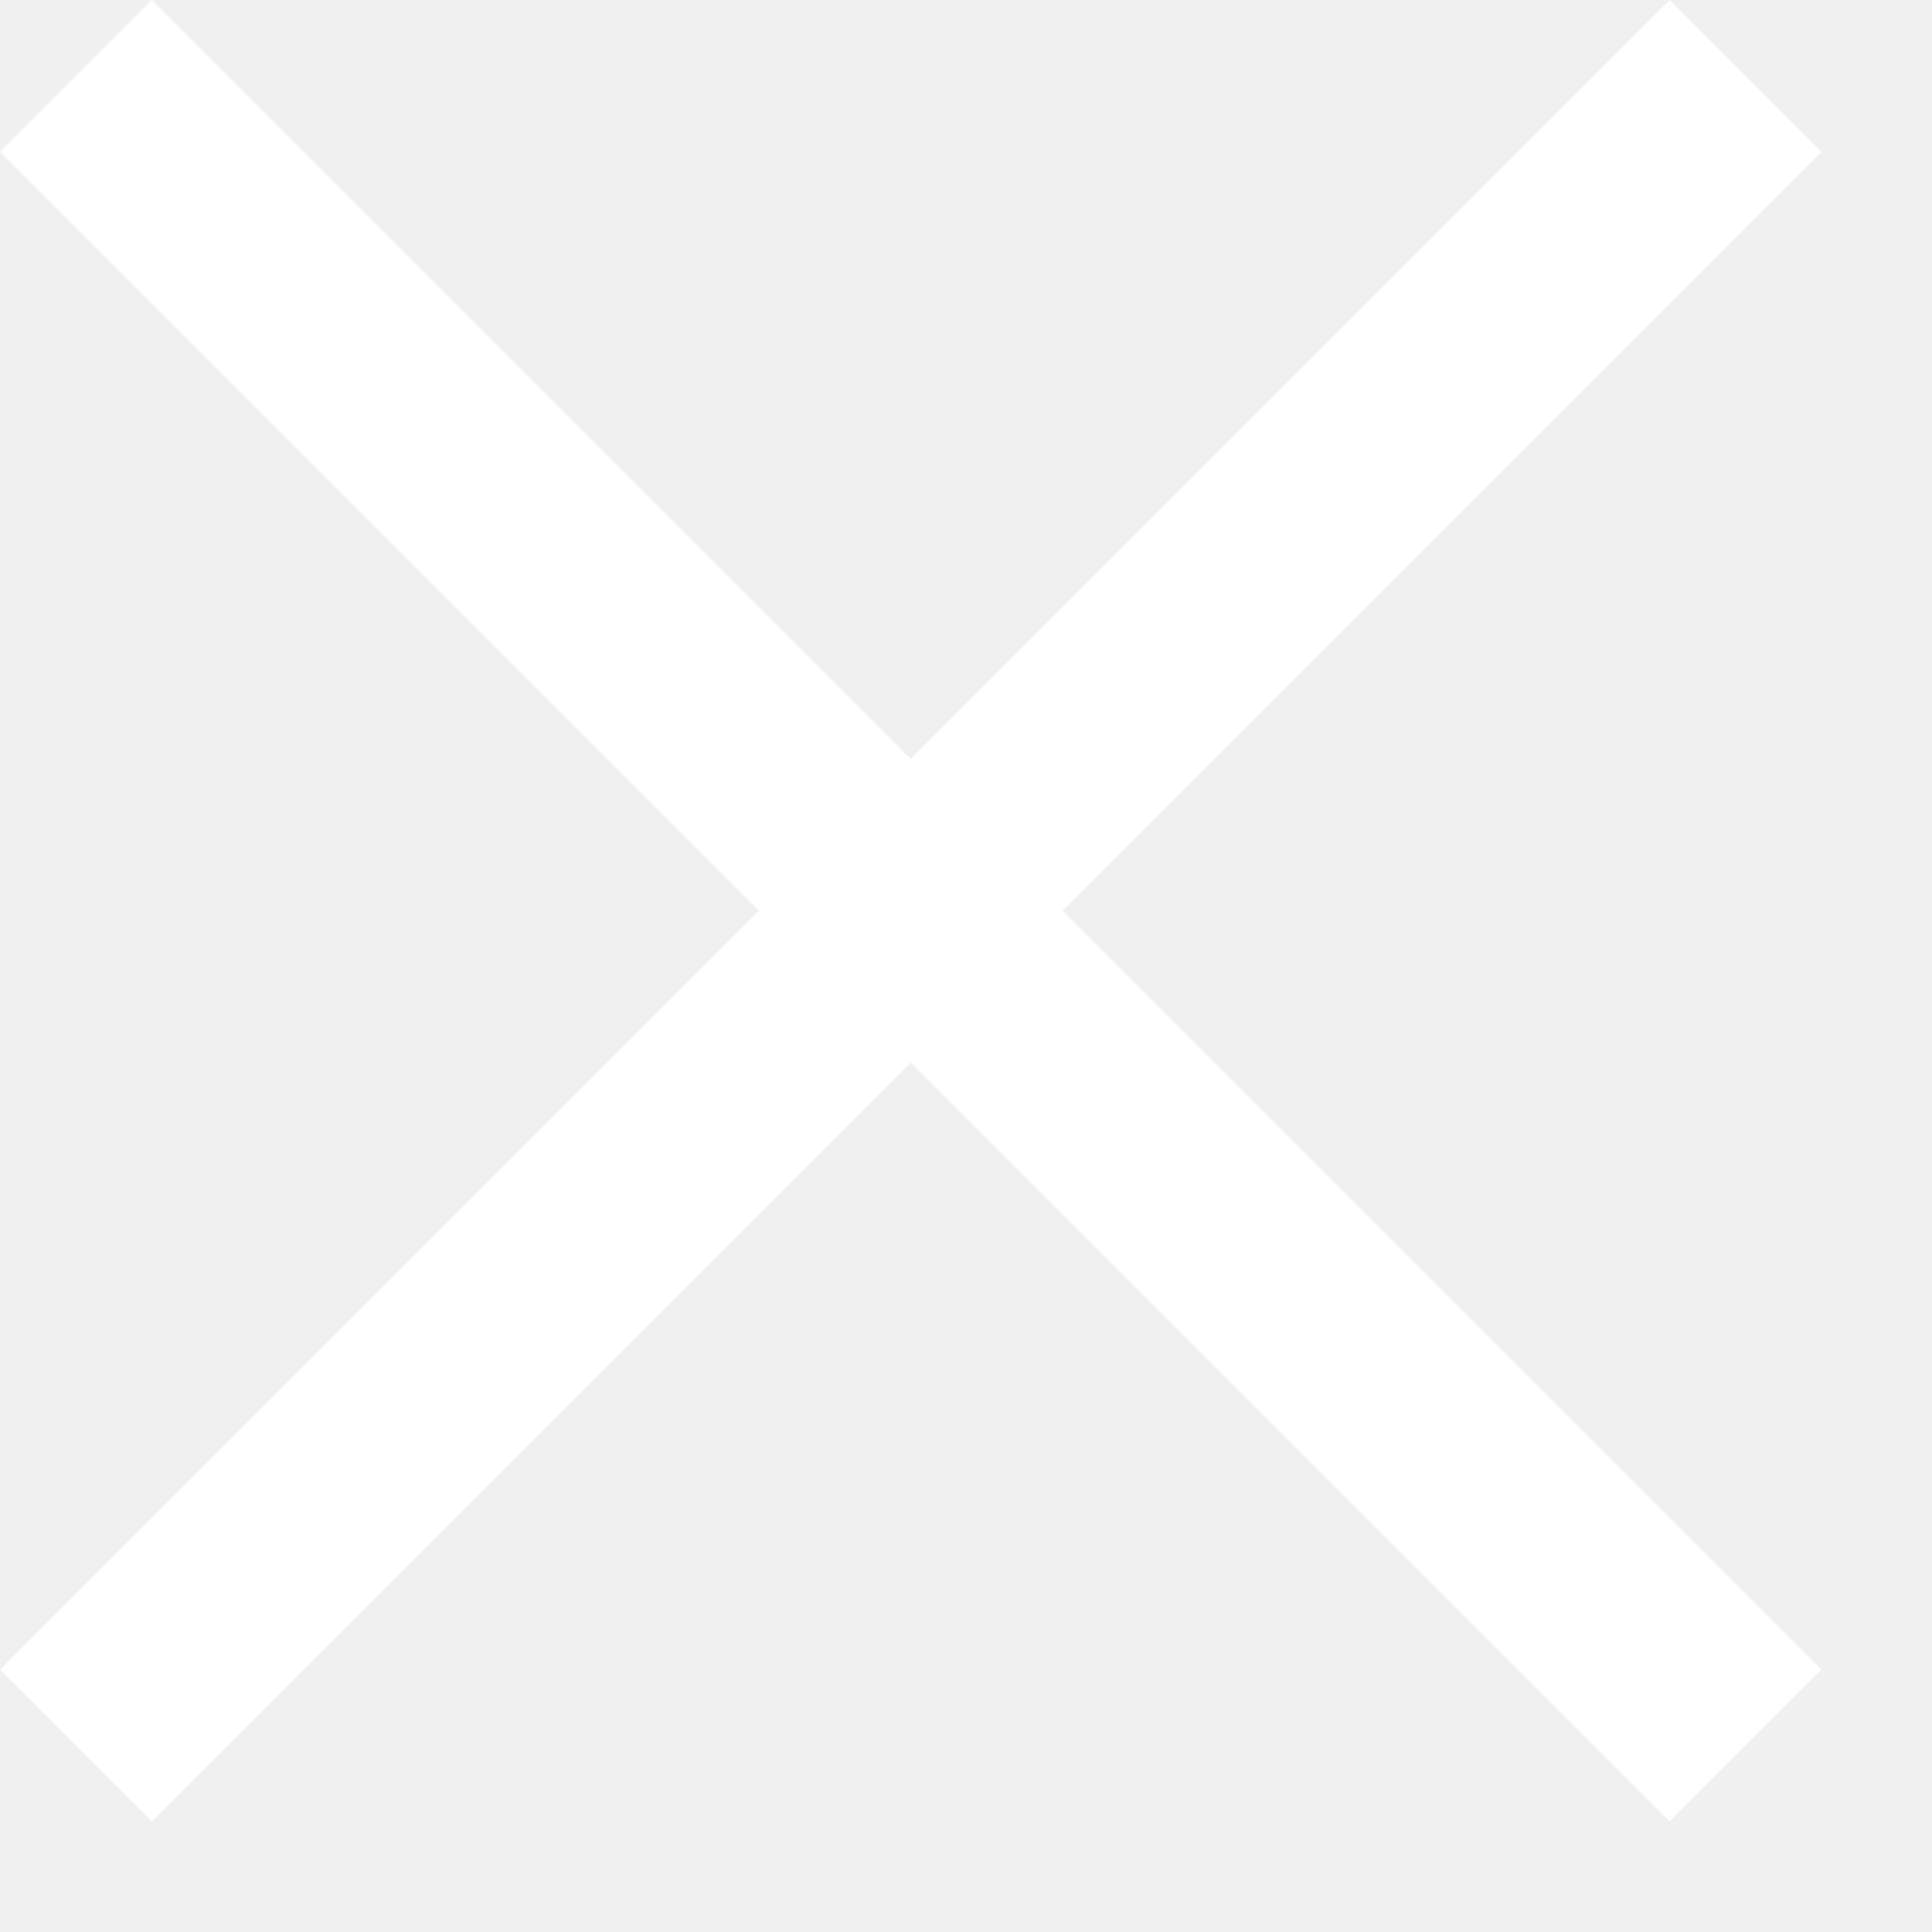
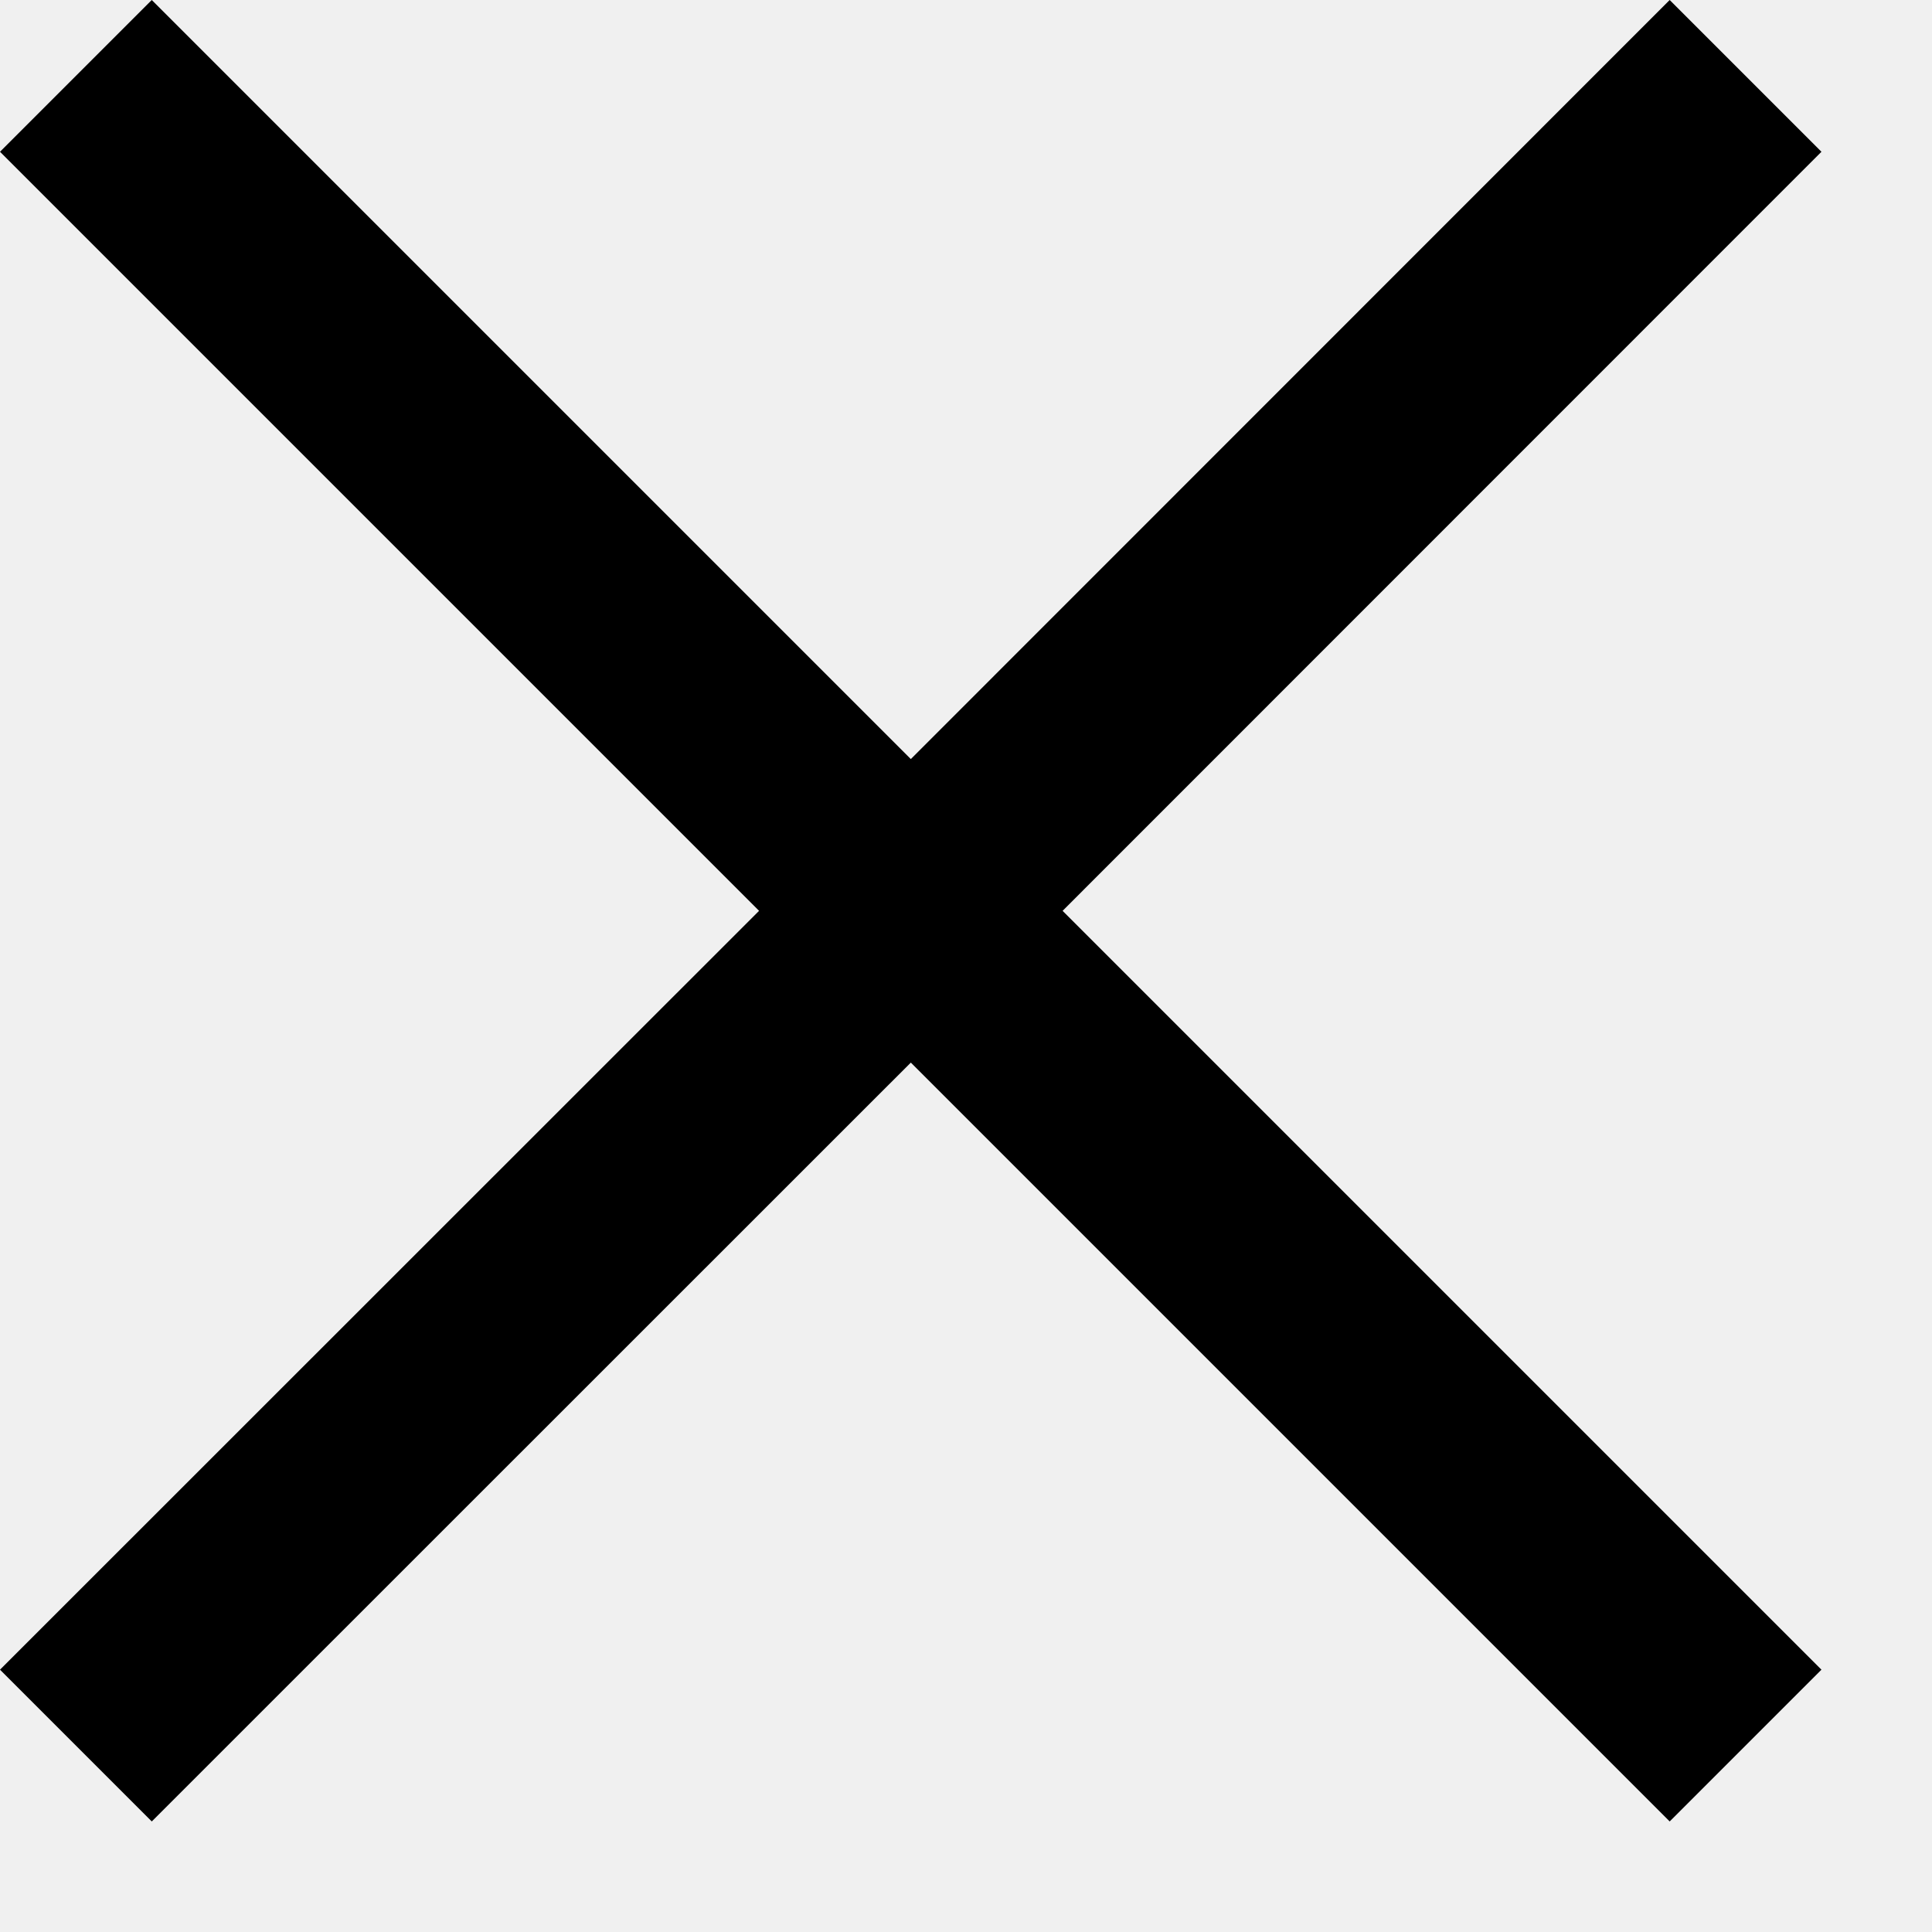
<svg xmlns="http://www.w3.org/2000/svg" width="9" height="9" viewBox="0 0 9 9">
-   <polygon fill="#FFFFFF" fill-rule="evenodd" points="4.95 4.243 8.485 .707 7.778 0 4.243 3.536 .707 0 0 .707 3.536 4.243 0 7.778 .707 8.485 4.243 4.95 7.778 8.485 8.485 7.778" />
+   <polygon fill="#000000" fill-rule="evenodd" points="4.95 4.243 8.485 .707 7.778 0 4.243 3.536 .707 0 0 .707 3.536 4.243 0 7.778 .707 8.485 4.243 4.95 7.778 8.485 8.485 7.778" />
</svg>
